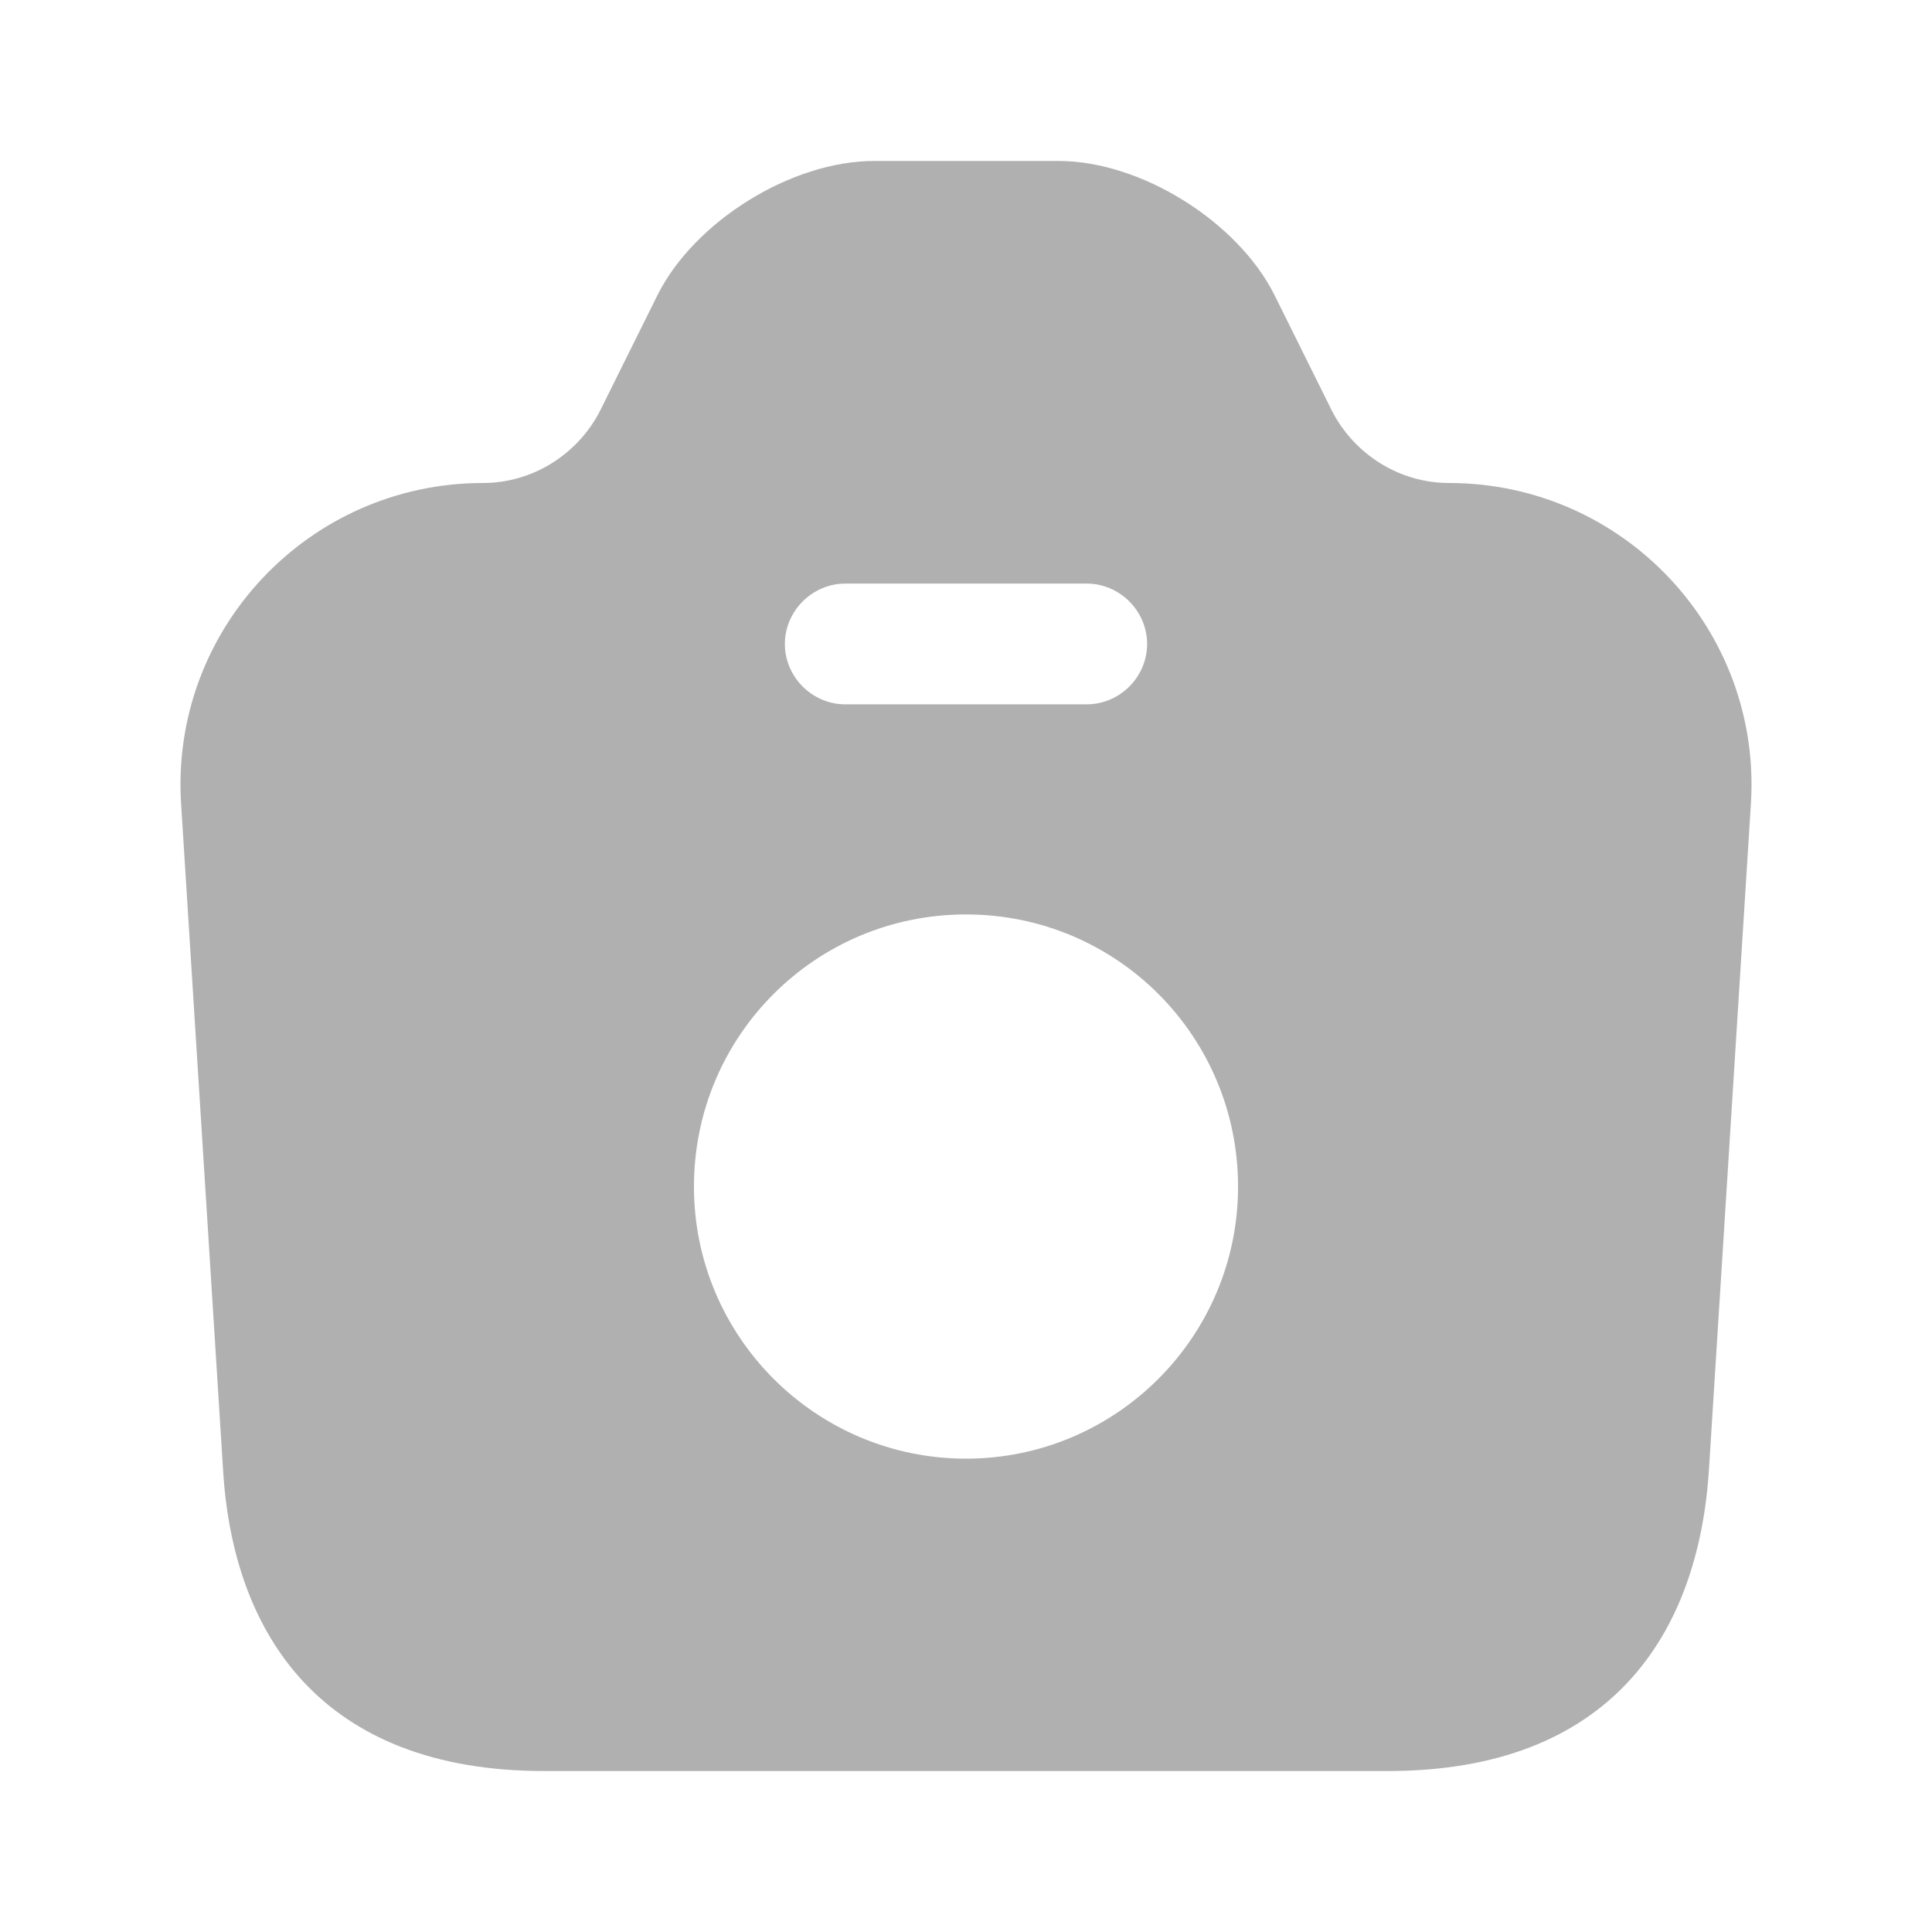
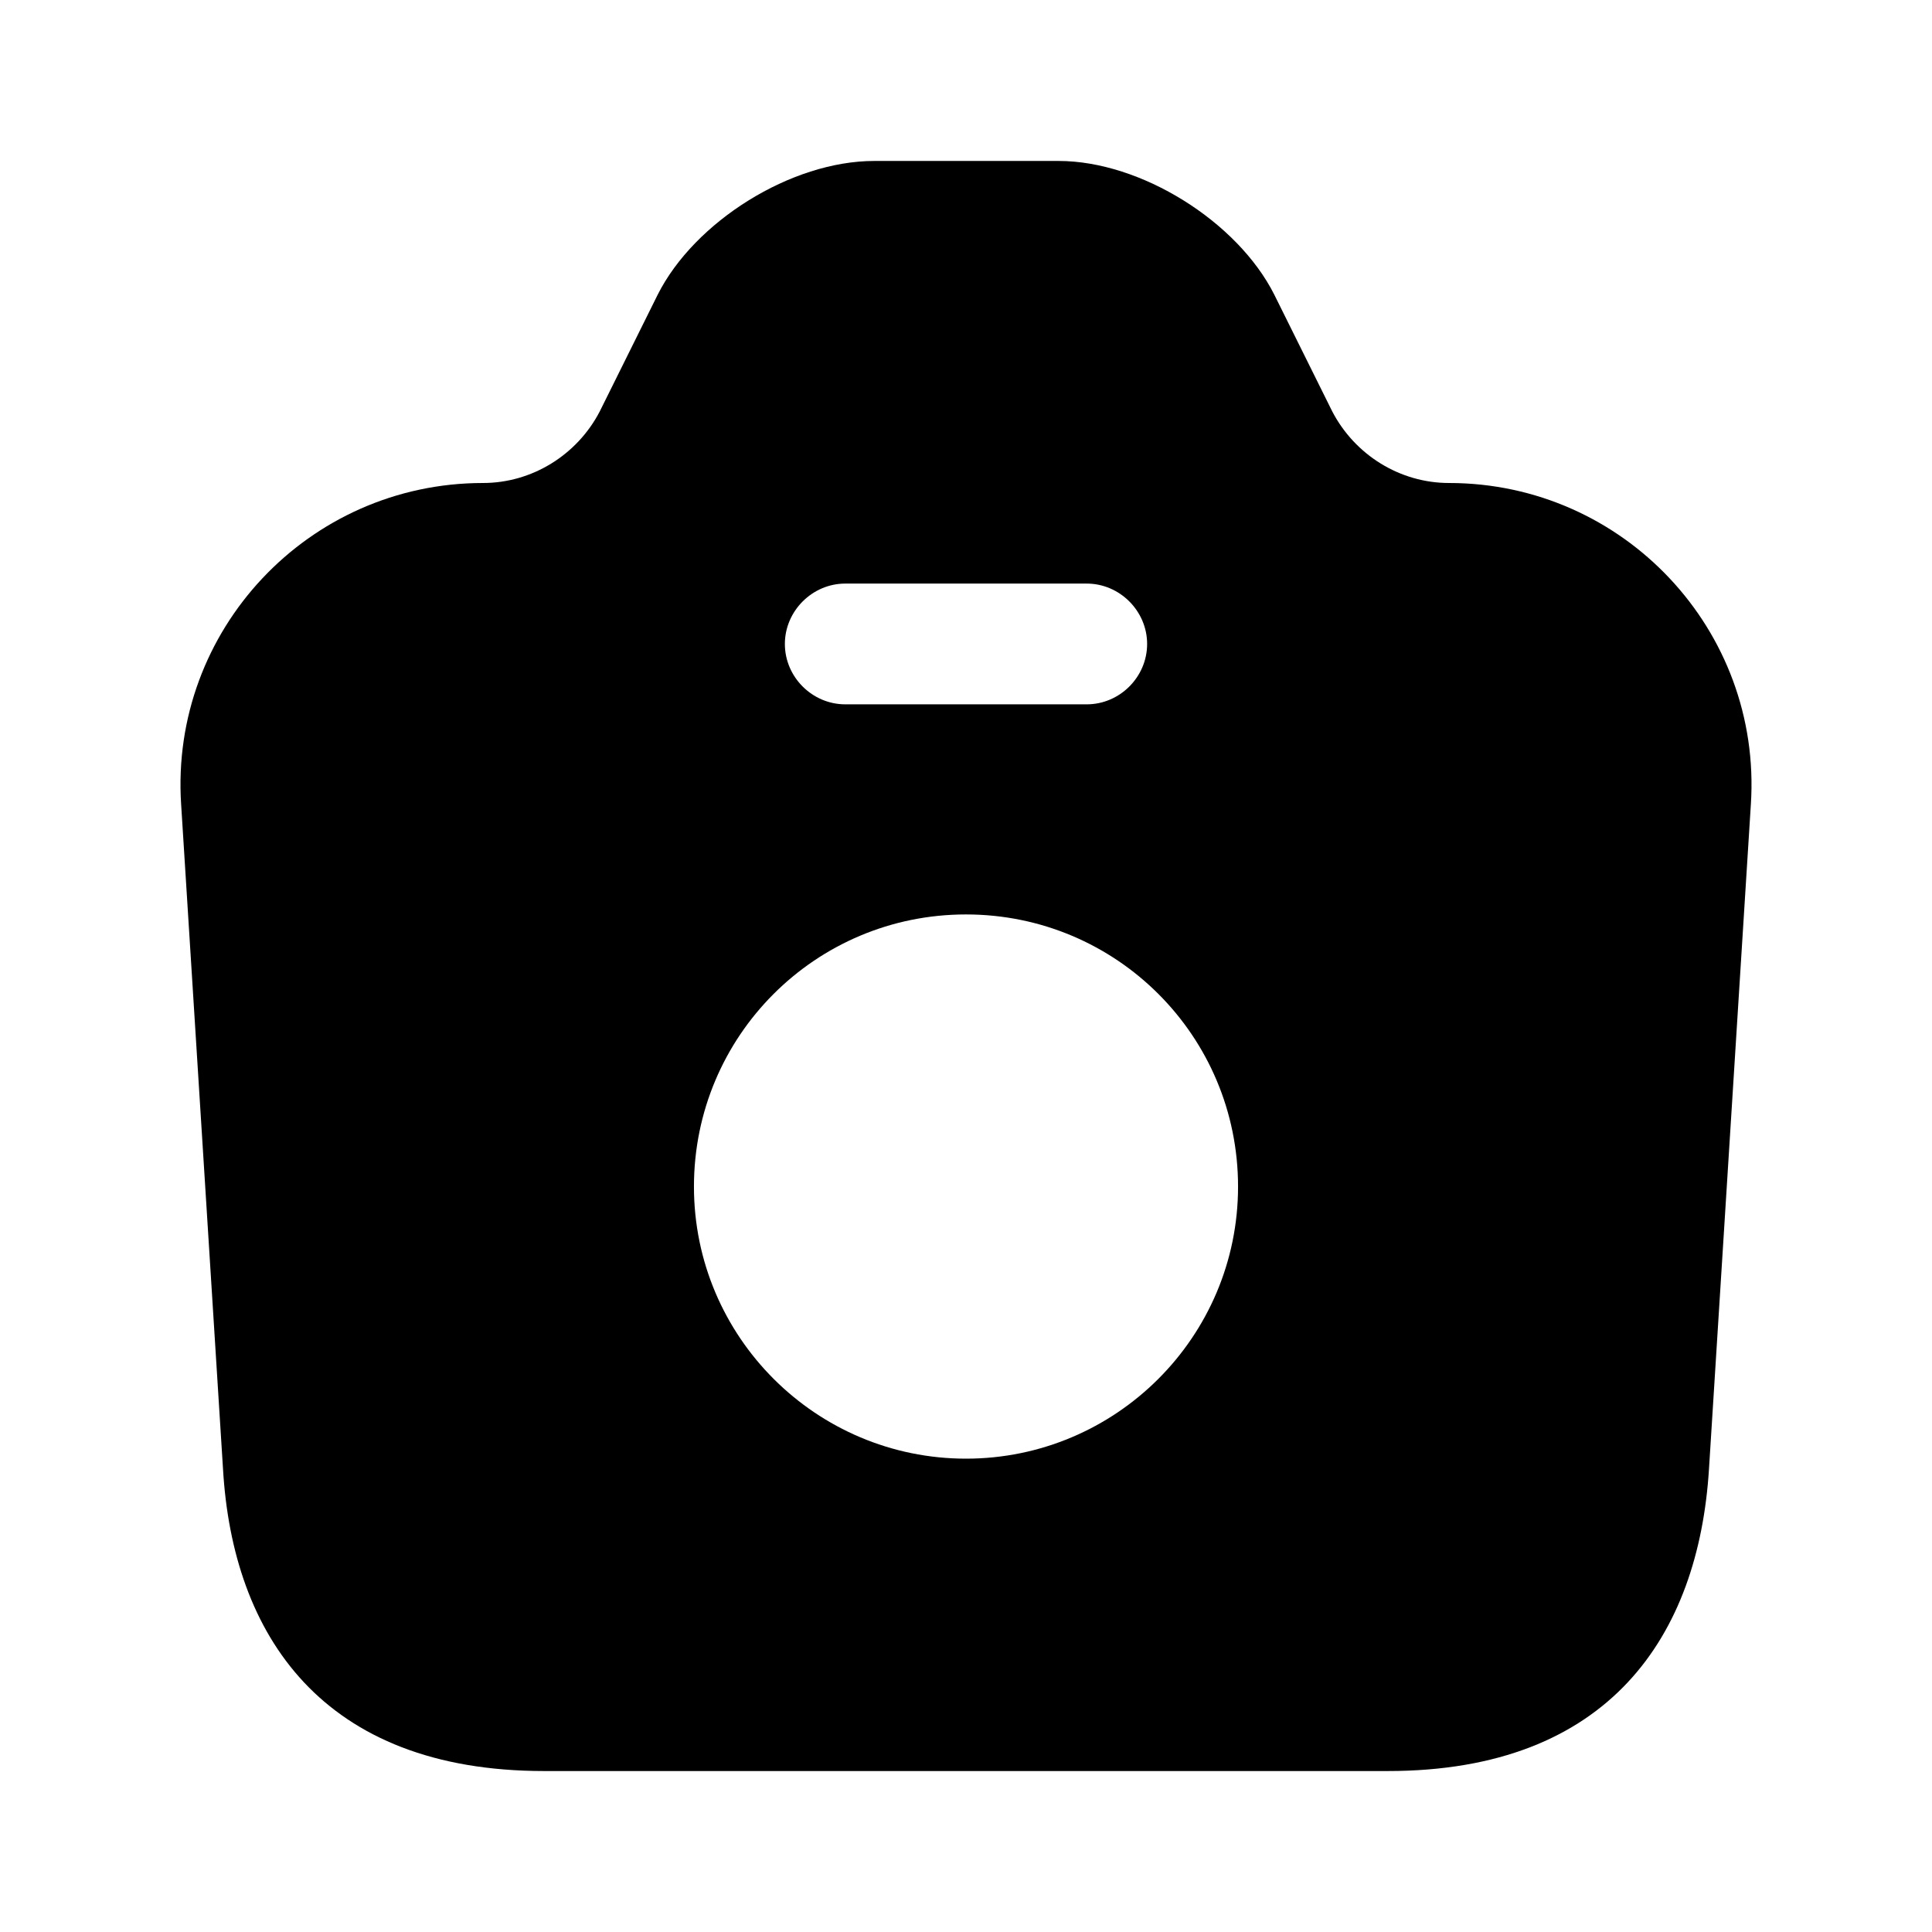
<svg xmlns="http://www.w3.org/2000/svg" width="16" height="16" viewBox="0 0 16 16" fill="none">
-   <path d="M12 4C11.593 4 11.22 3.767 11.033 3.407L10.553 2.44C10.247 1.833 9.447 1.333 8.767 1.333H7.24C6.553 1.333 5.753 1.833 5.447 2.44L4.967 3.407C4.78 3.767 4.407 4 4 4C2.553 4 1.407 5.22 1.5 6.66L1.847 12.167C1.927 13.54 2.667 14.667 4.507 14.667H11.493C13.333 14.667 14.067 13.54 14.153 12.167L14.5 6.66C14.593 5.22 13.447 4 12 4ZM7 4.833H9C9.273 4.833 9.5 5.06 9.5 5.333C9.5 5.607 9.273 5.833 9 5.833H7C6.727 5.833 6.5 5.607 6.5 5.333C6.5 5.06 6.727 4.833 7 4.833ZM8 12.08C6.76 12.08 5.747 11.073 5.747 9.827C5.747 8.58 6.753 7.573 8 7.573C9.247 7.573 10.253 8.58 10.253 9.827C10.253 11.073 9.24 12.08 8 12.08Z" fill="#b0b0b0" />
+   <path d="M12 4C11.593 4 11.22 3.767 11.033 3.407L10.553 2.44C10.247 1.833 9.447 1.333 8.767 1.333H7.24C6.553 1.333 5.753 1.833 5.447 2.44L4.967 3.407C4.78 3.767 4.407 4 4 4C2.553 4 1.407 5.22 1.5 6.66L1.847 12.167C1.927 13.54 2.667 14.667 4.507 14.667H11.493C13.333 14.667 14.067 13.54 14.153 12.167L14.5 6.66C14.593 5.22 13.447 4 12 4ZM7 4.833H9C9.273 4.833 9.5 5.06 9.5 5.333C9.5 5.607 9.273 5.833 9 5.833H7C6.727 5.833 6.5 5.607 6.5 5.333C6.5 5.06 6.727 4.833 7 4.833ZM8 12.08C6.76 12.08 5.747 11.073 5.747 9.827C5.747 8.58 6.753 7.573 8 7.573C9.247 7.573 10.253 8.58 10.253 9.827C10.253 11.073 9.24 12.08 8 12.08Z" fill="currentColor" />
</svg>
